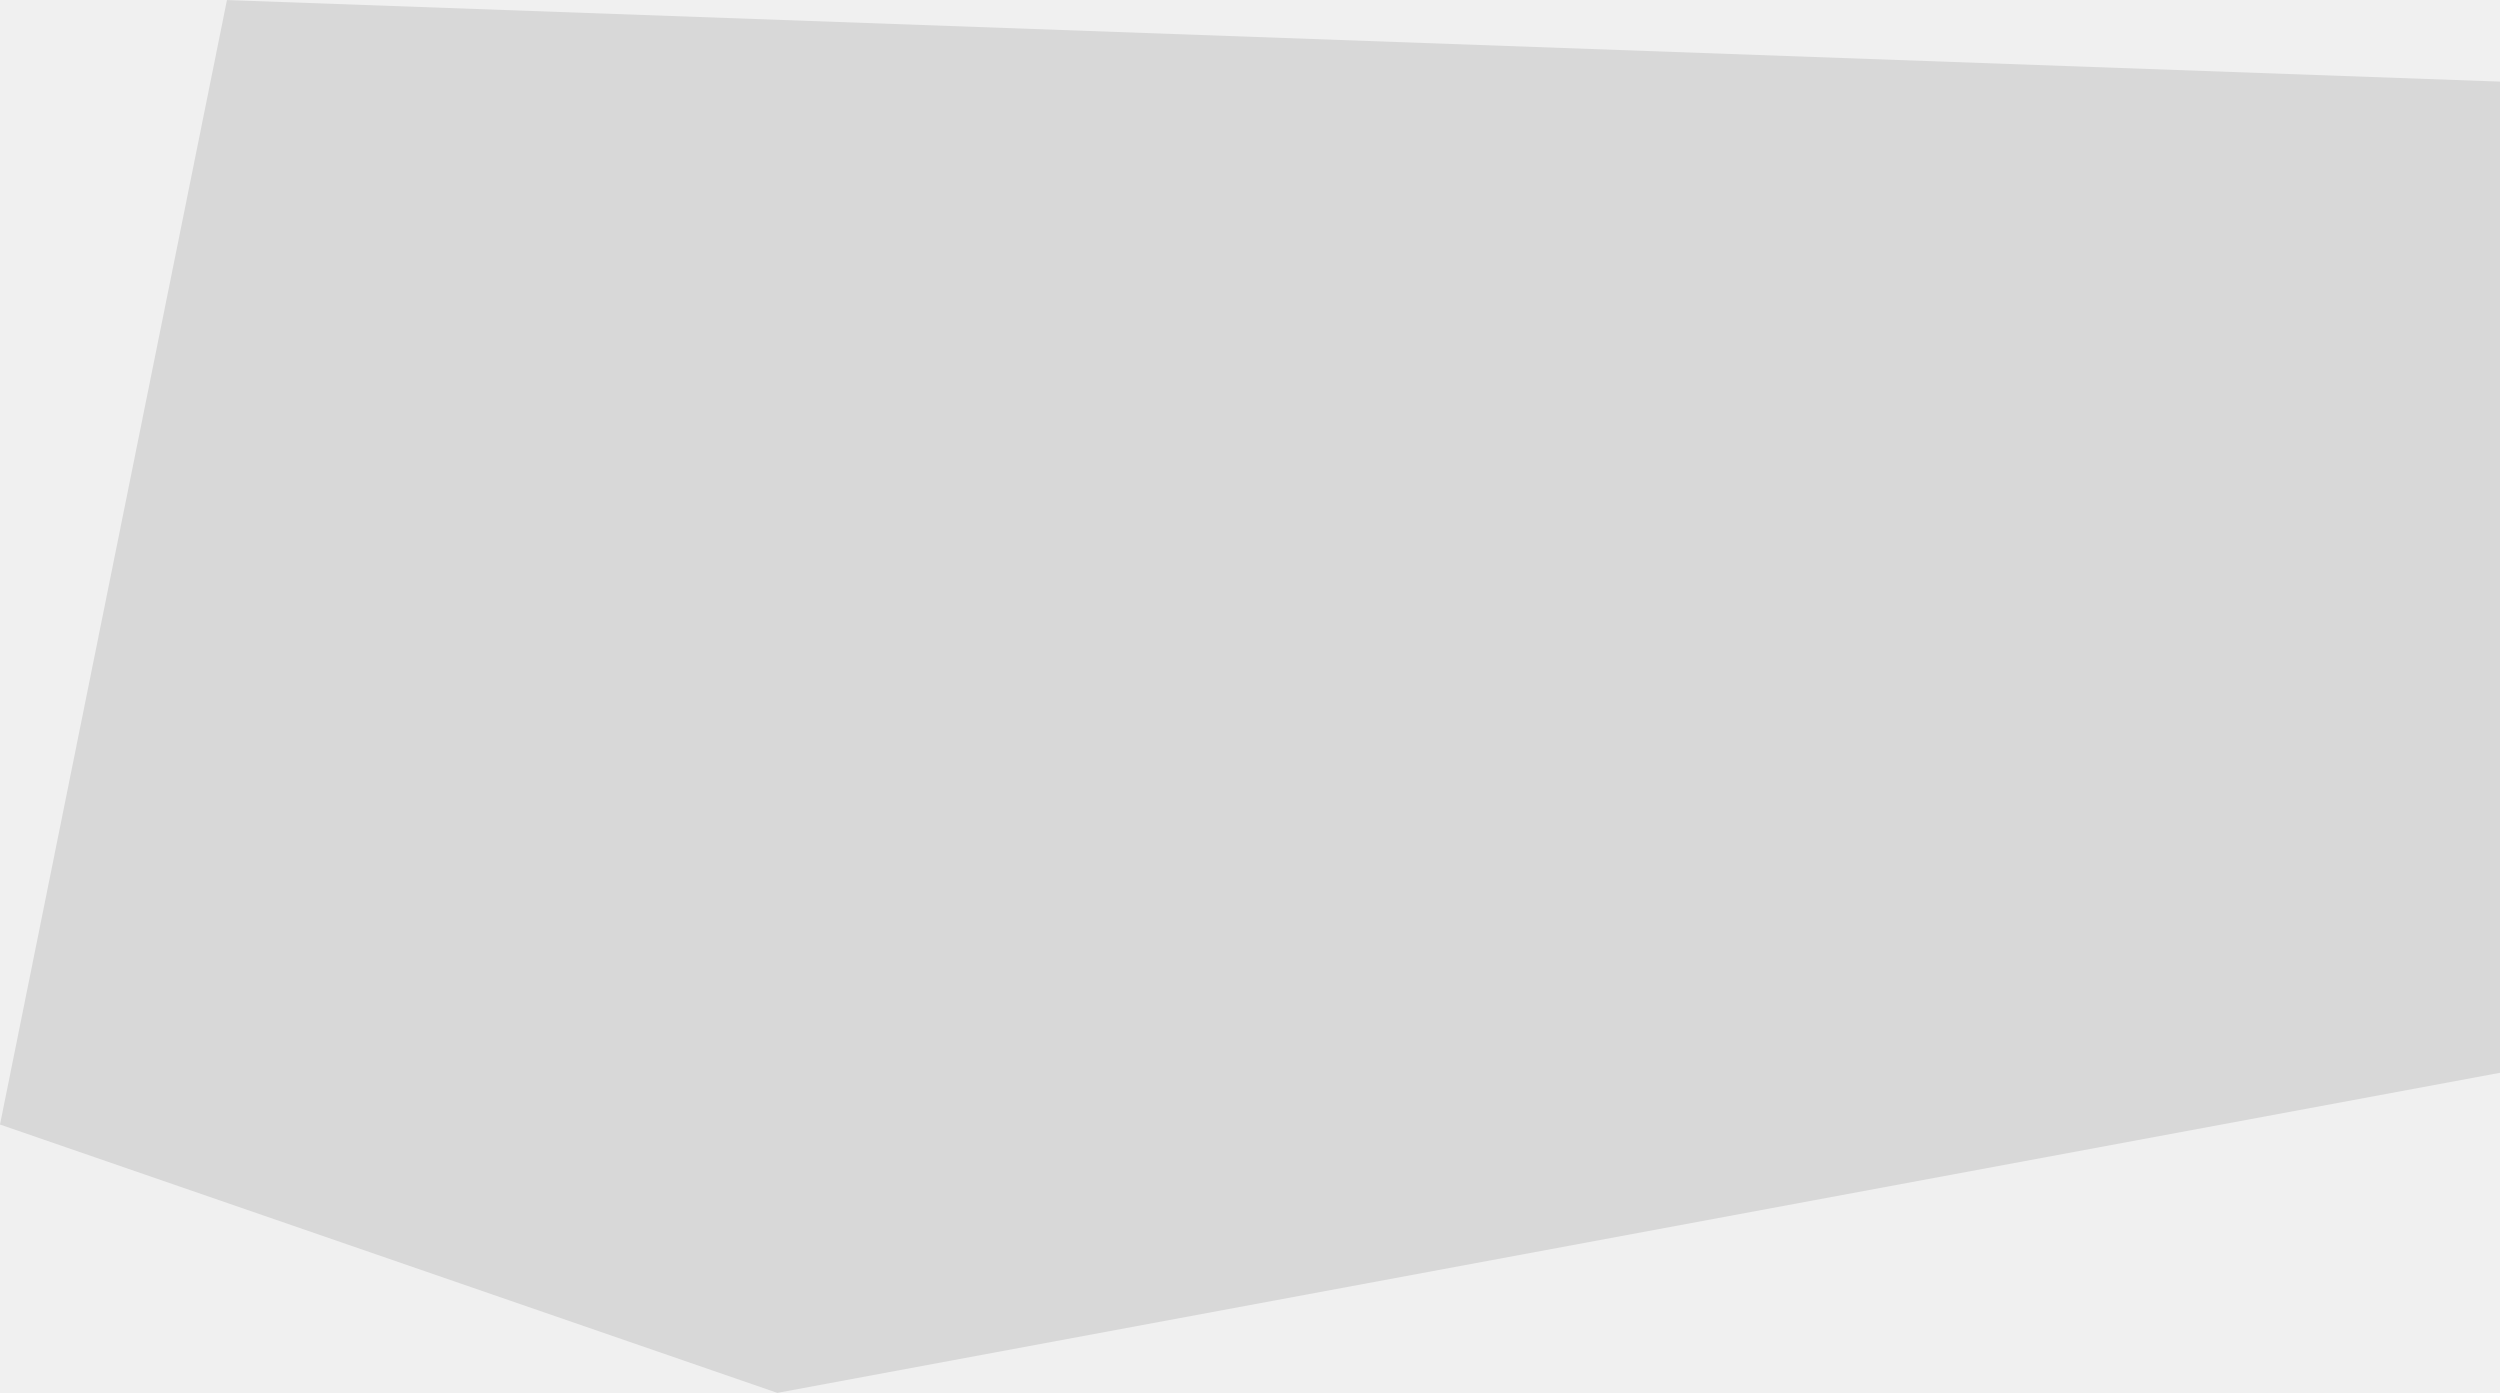
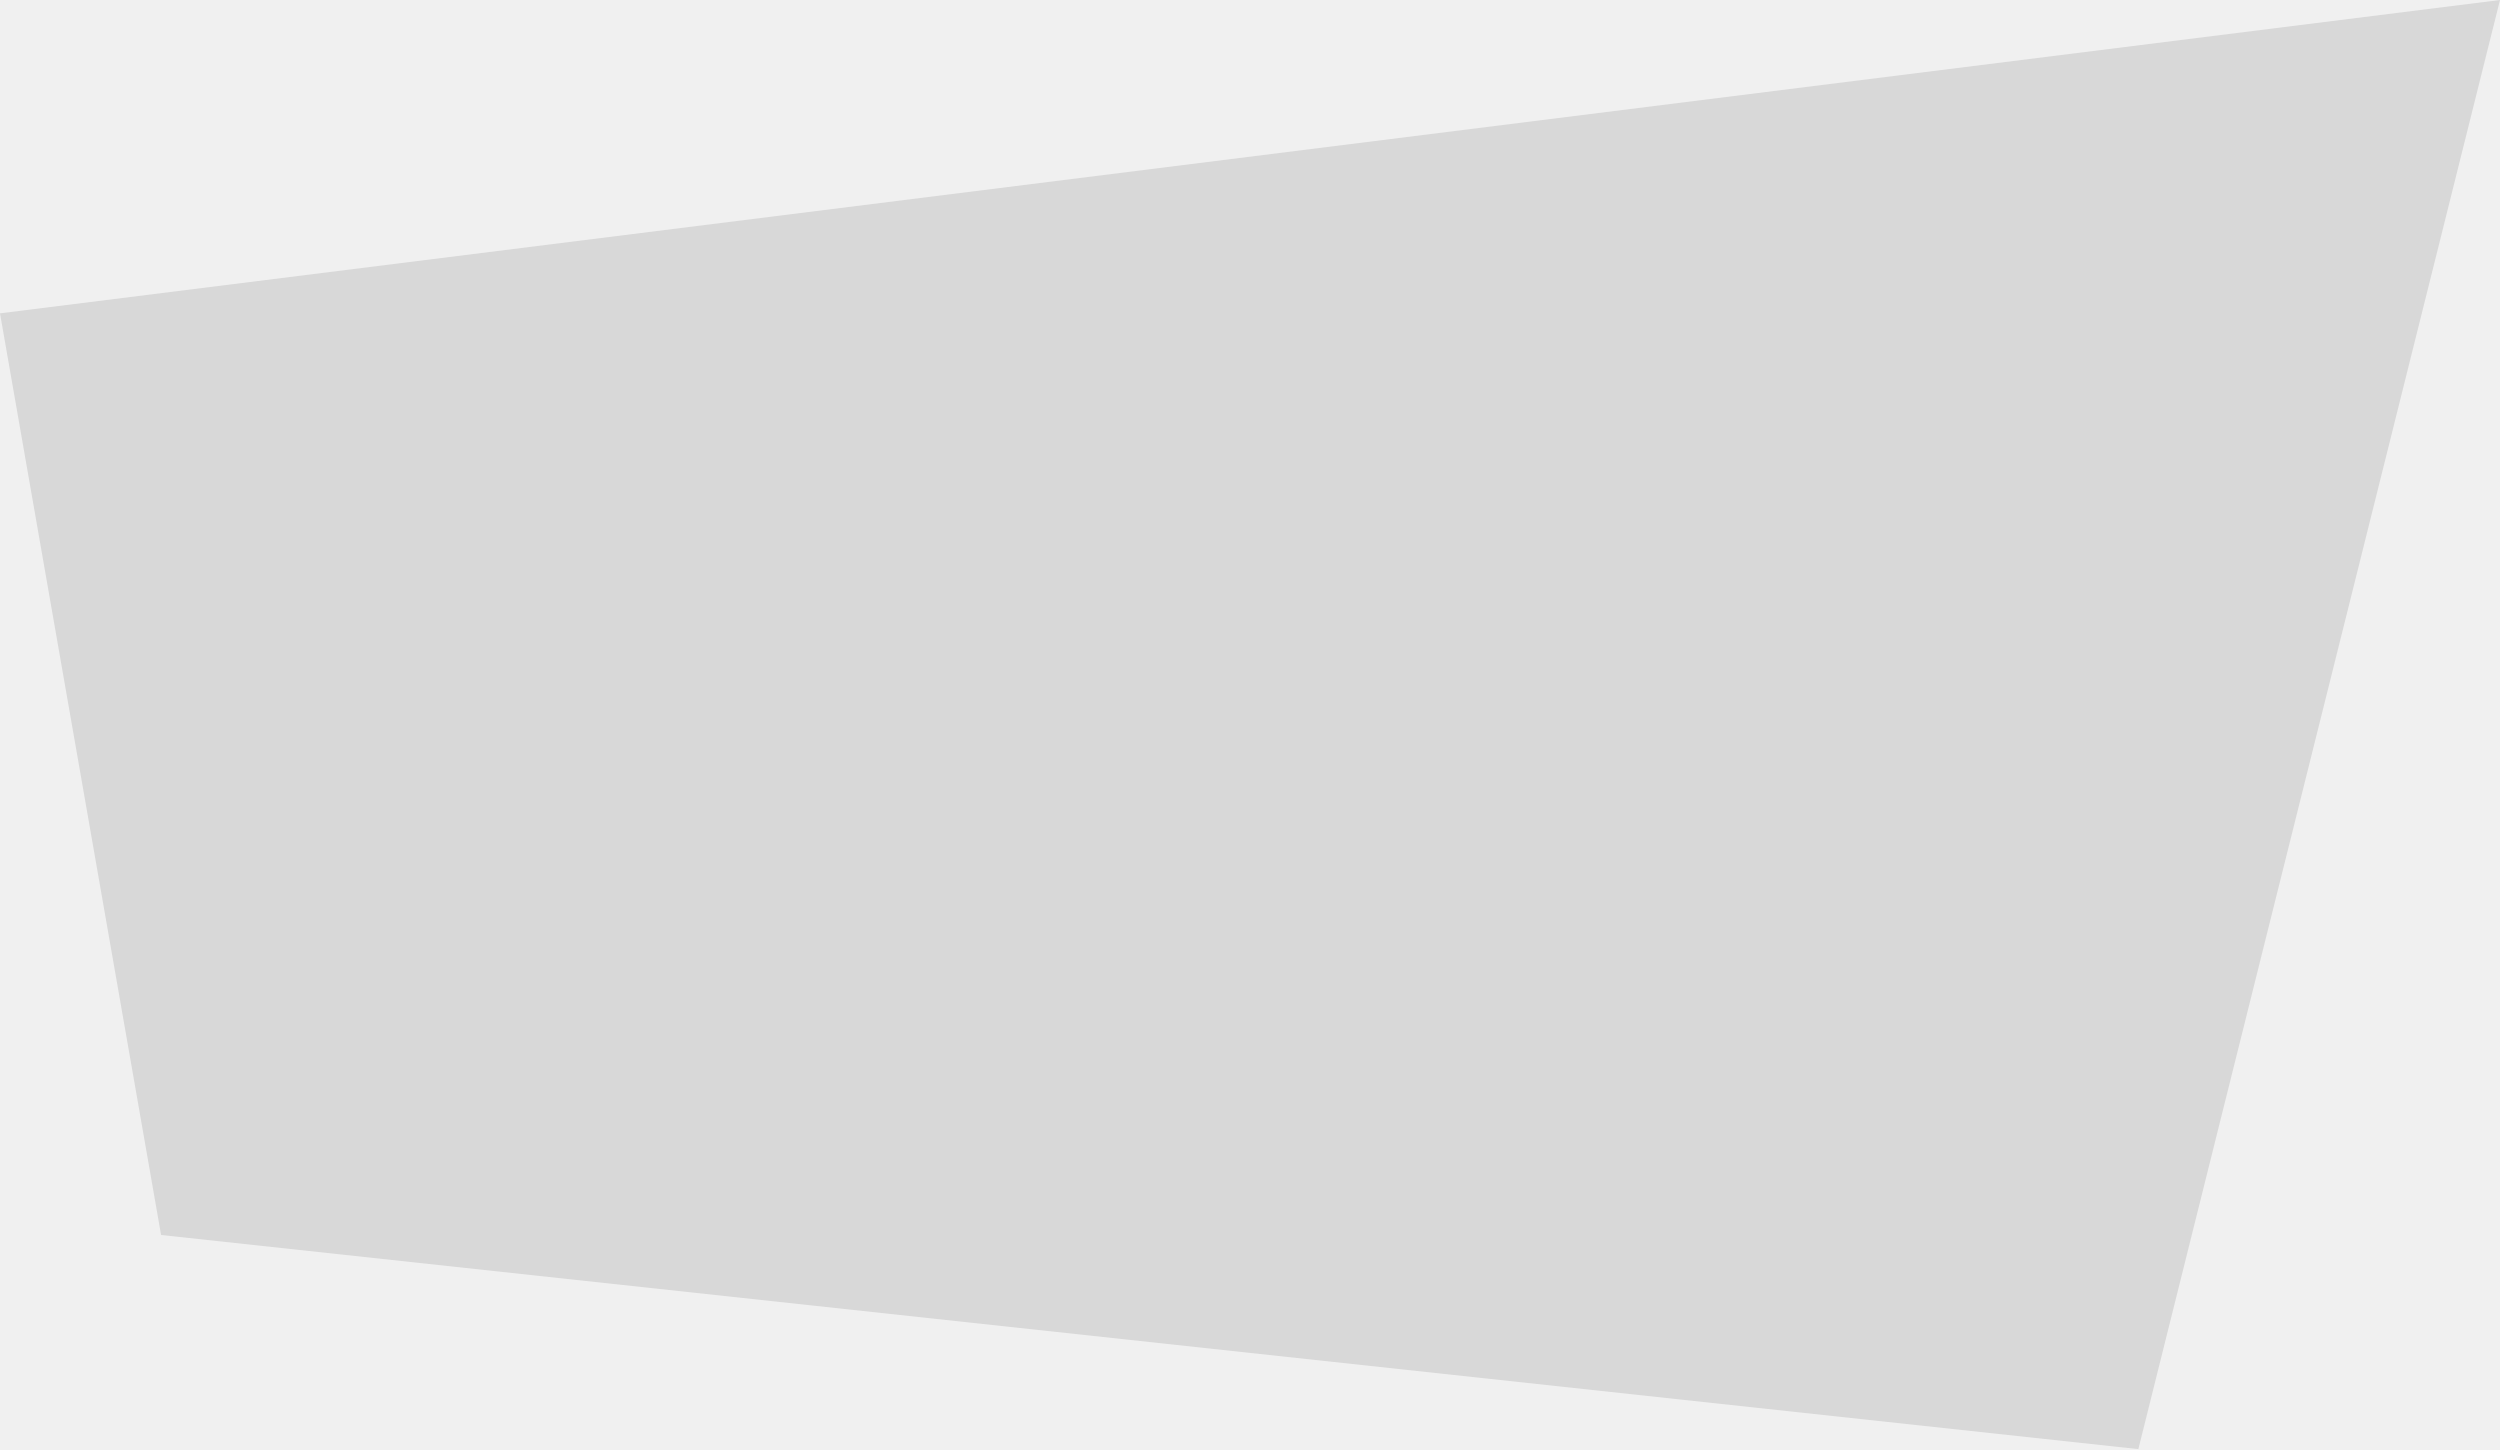
- <svg xmlns="http://www.w3.org/2000/svg" width="1391px" height="775px" viewBox="0 0 1391 775" version="1.1">
+ <svg xmlns="http://www.w3.org/2000/svg" xmlns:xlink="http://www.w3.org/1999/xlink" width="1500px" height="870px" viewBox="0 0 1500 870" version="1.1">
+   <defs>
+     <polygon id="path-1" points="1500 0 1283 869.477 96.65 741 0 188" />
+   </defs>
  <g id="Page-1" stroke="none" stroke-width="1" fill="none" fill-rule="evenodd">
-     <polygon id="Mask" fill="#D8D8D8" points="1391 45.403 1391 596.906 432.5 775 0 625.701 126.279 0.033" />
+     <g id="Index" transform="translate(-420, 0)">
+       <g id="guitarists-with-colorful-lighting-stage-copy" transform="translate(420, 0)">
+         <mask id="mask-2" fill="white">
+           <use xlink:href="#path-1" />
+         </mask>
+         <use id="Mask" fill="#D8D8D8" xlink:href="#path-1" />
+       </g>
+     </g>
  </g>
</svg>
